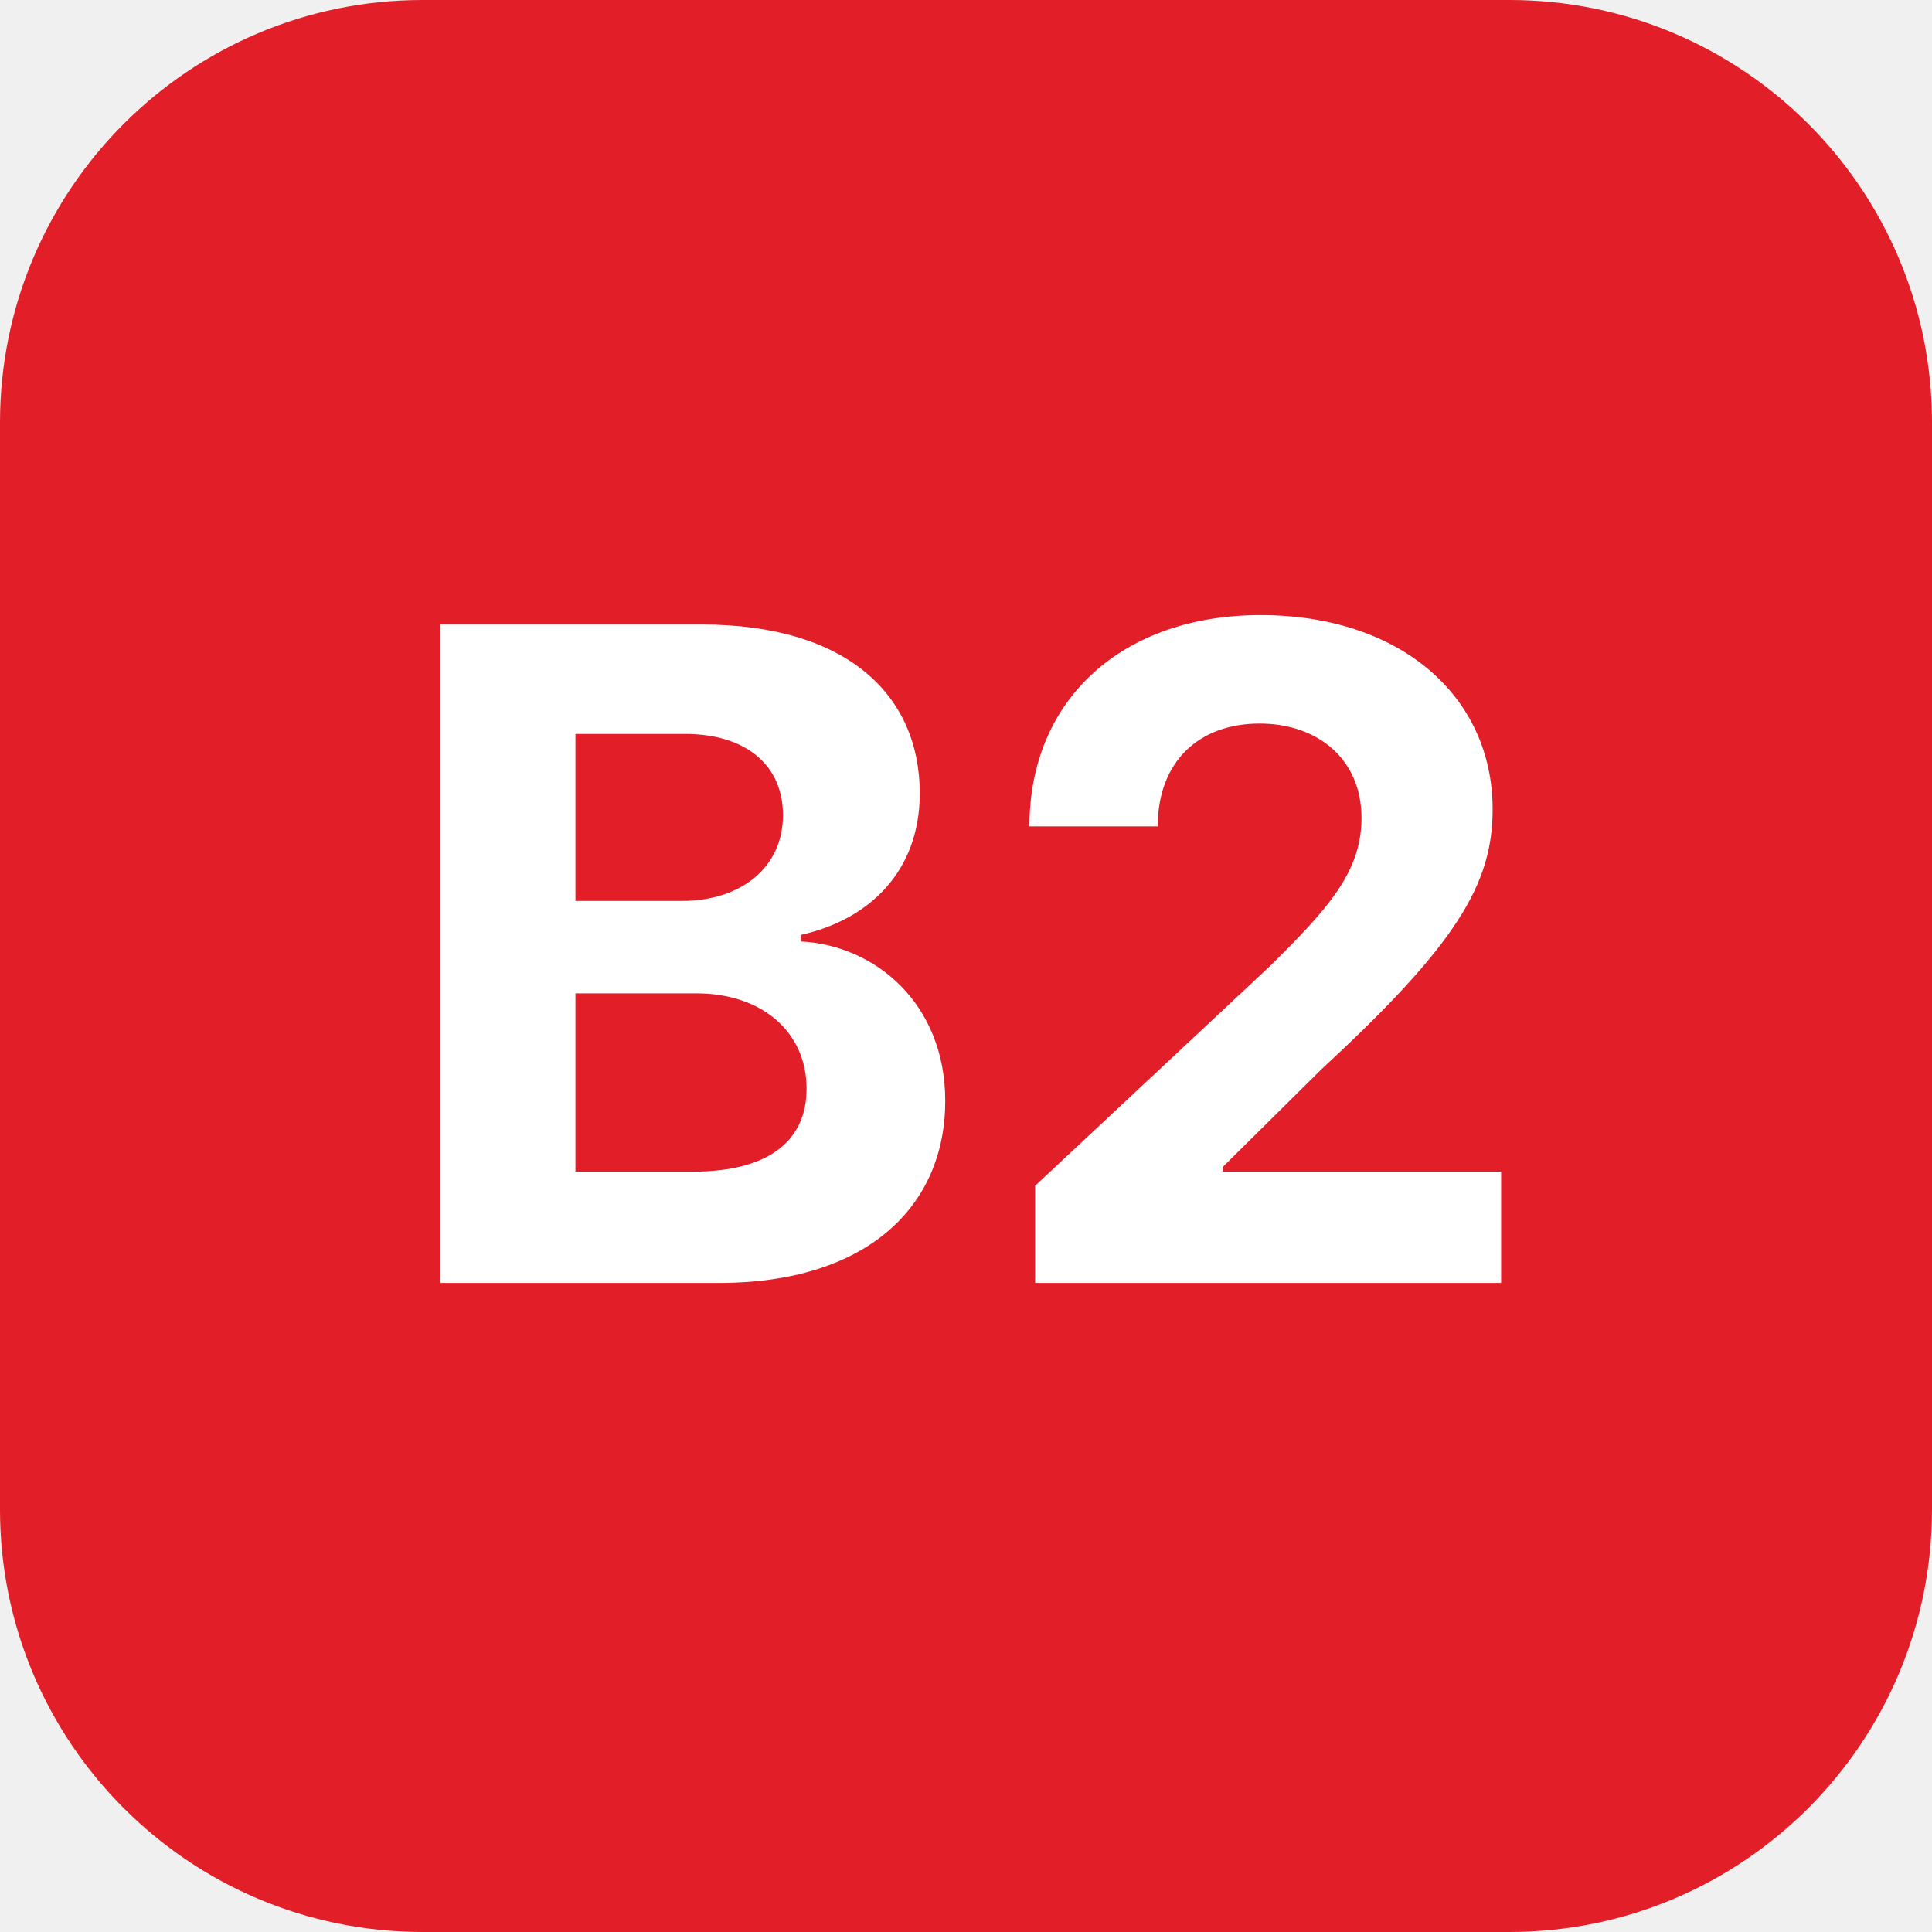
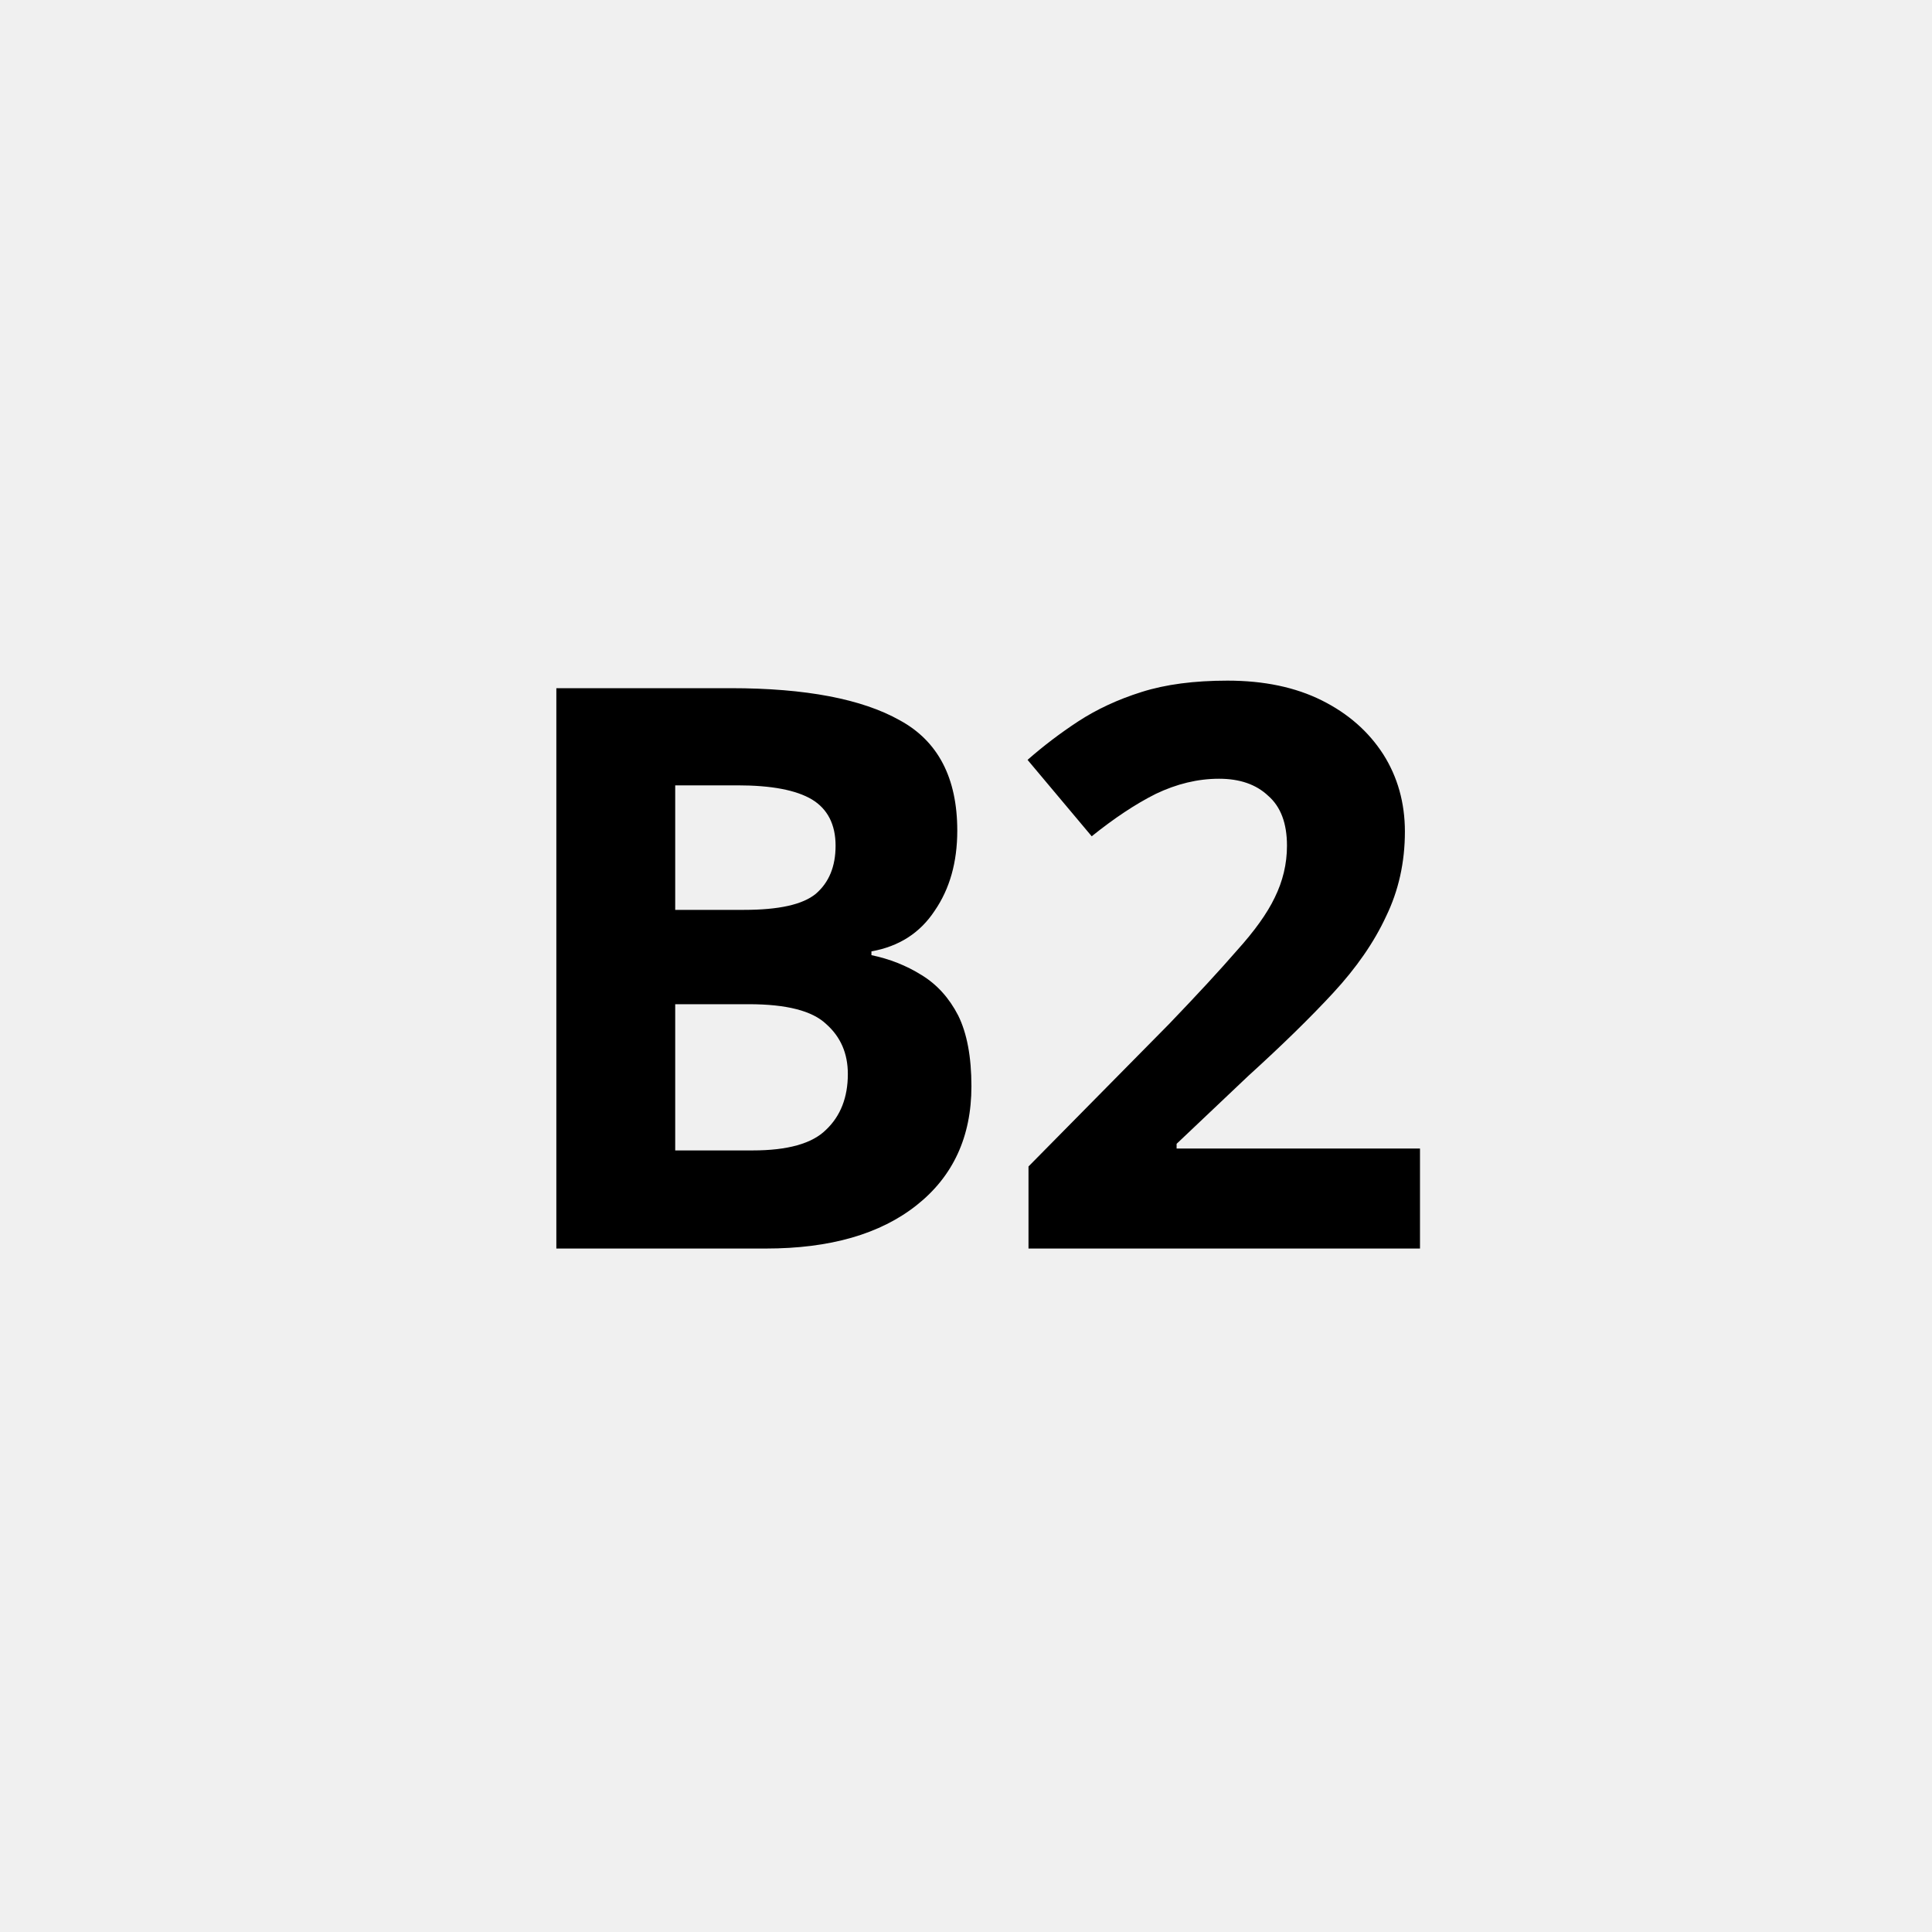
<svg xmlns="http://www.w3.org/2000/svg" viewBox="0 0 32 32">
-   <rect width="32" height="32" rx="7" fill="#E21E29" />
-   <text x="16" y="16" dy=".35em" text-anchor="middle" font-family="system-ui,-apple-system,Segoe UI,sans-serif" font-size="15" font-weight="700" fill="#fff">B2</text>
+   <text x="16" y="16" dy=".36em" text-anchor="middle" font-family="Geist,system-ui,sans-serif" font-size="13" font-weight="600" letter-spacing="-.02em" fill="currentColor">B2</text>
</svg>
